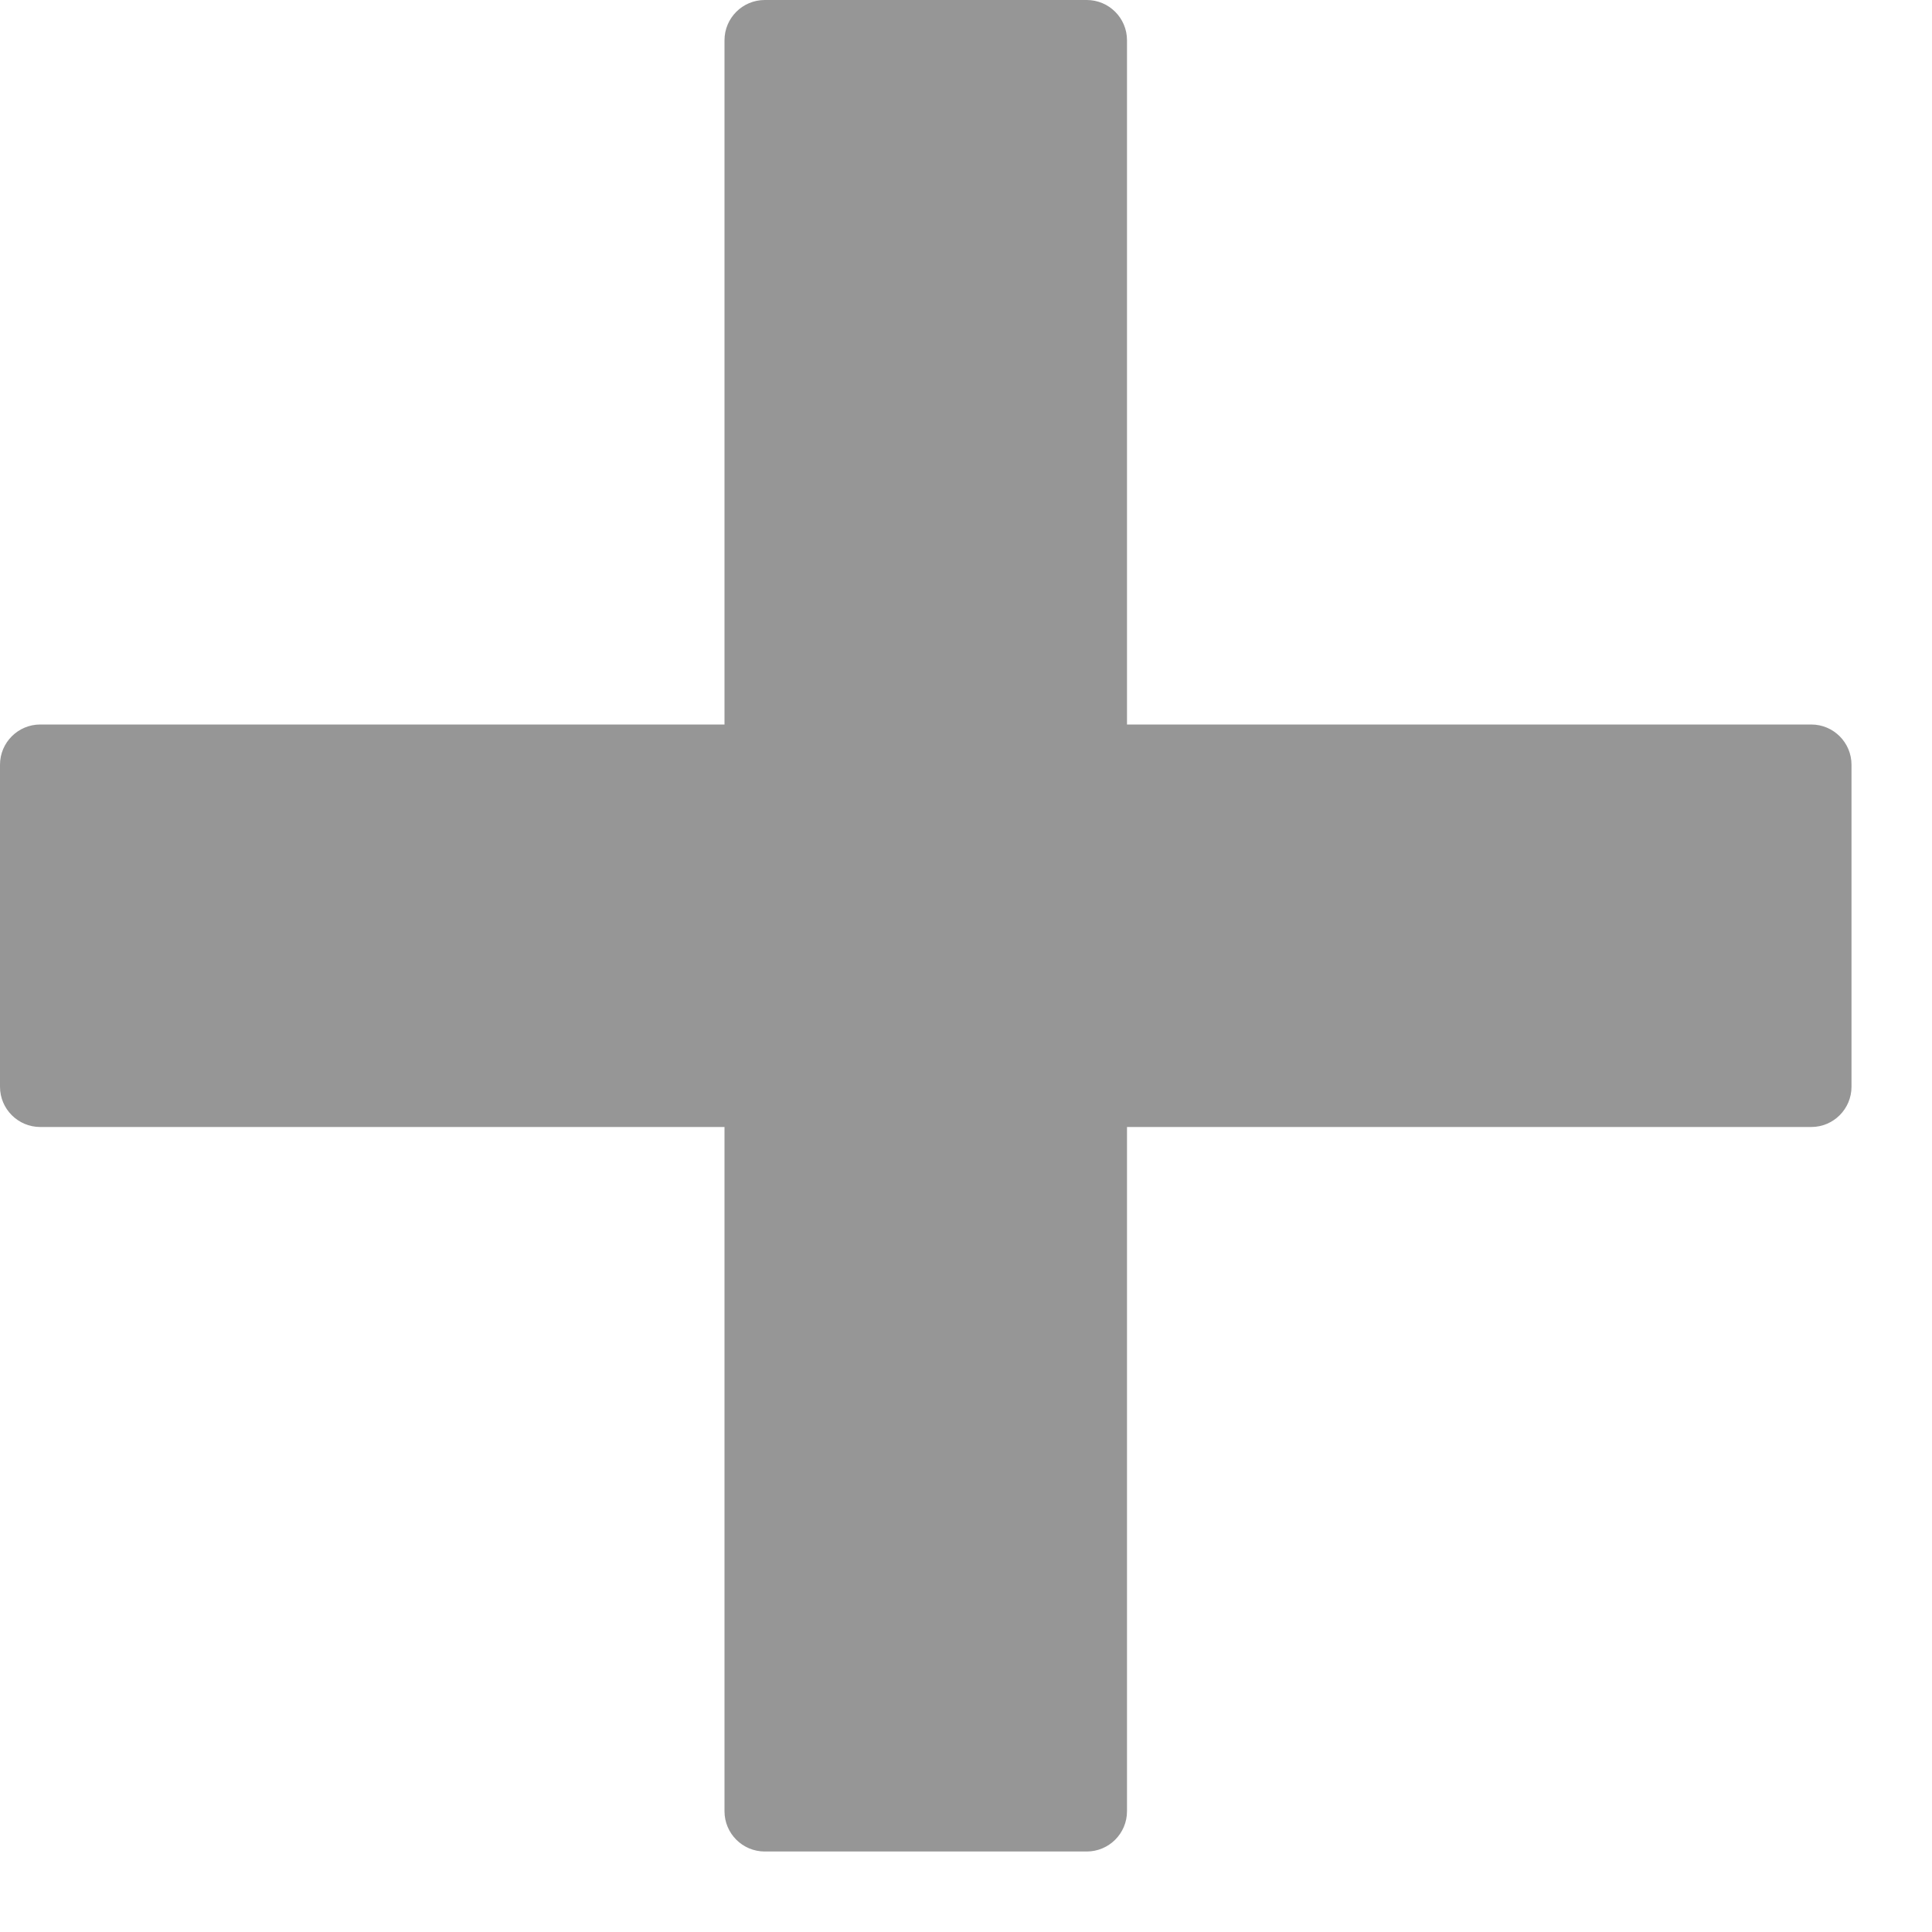
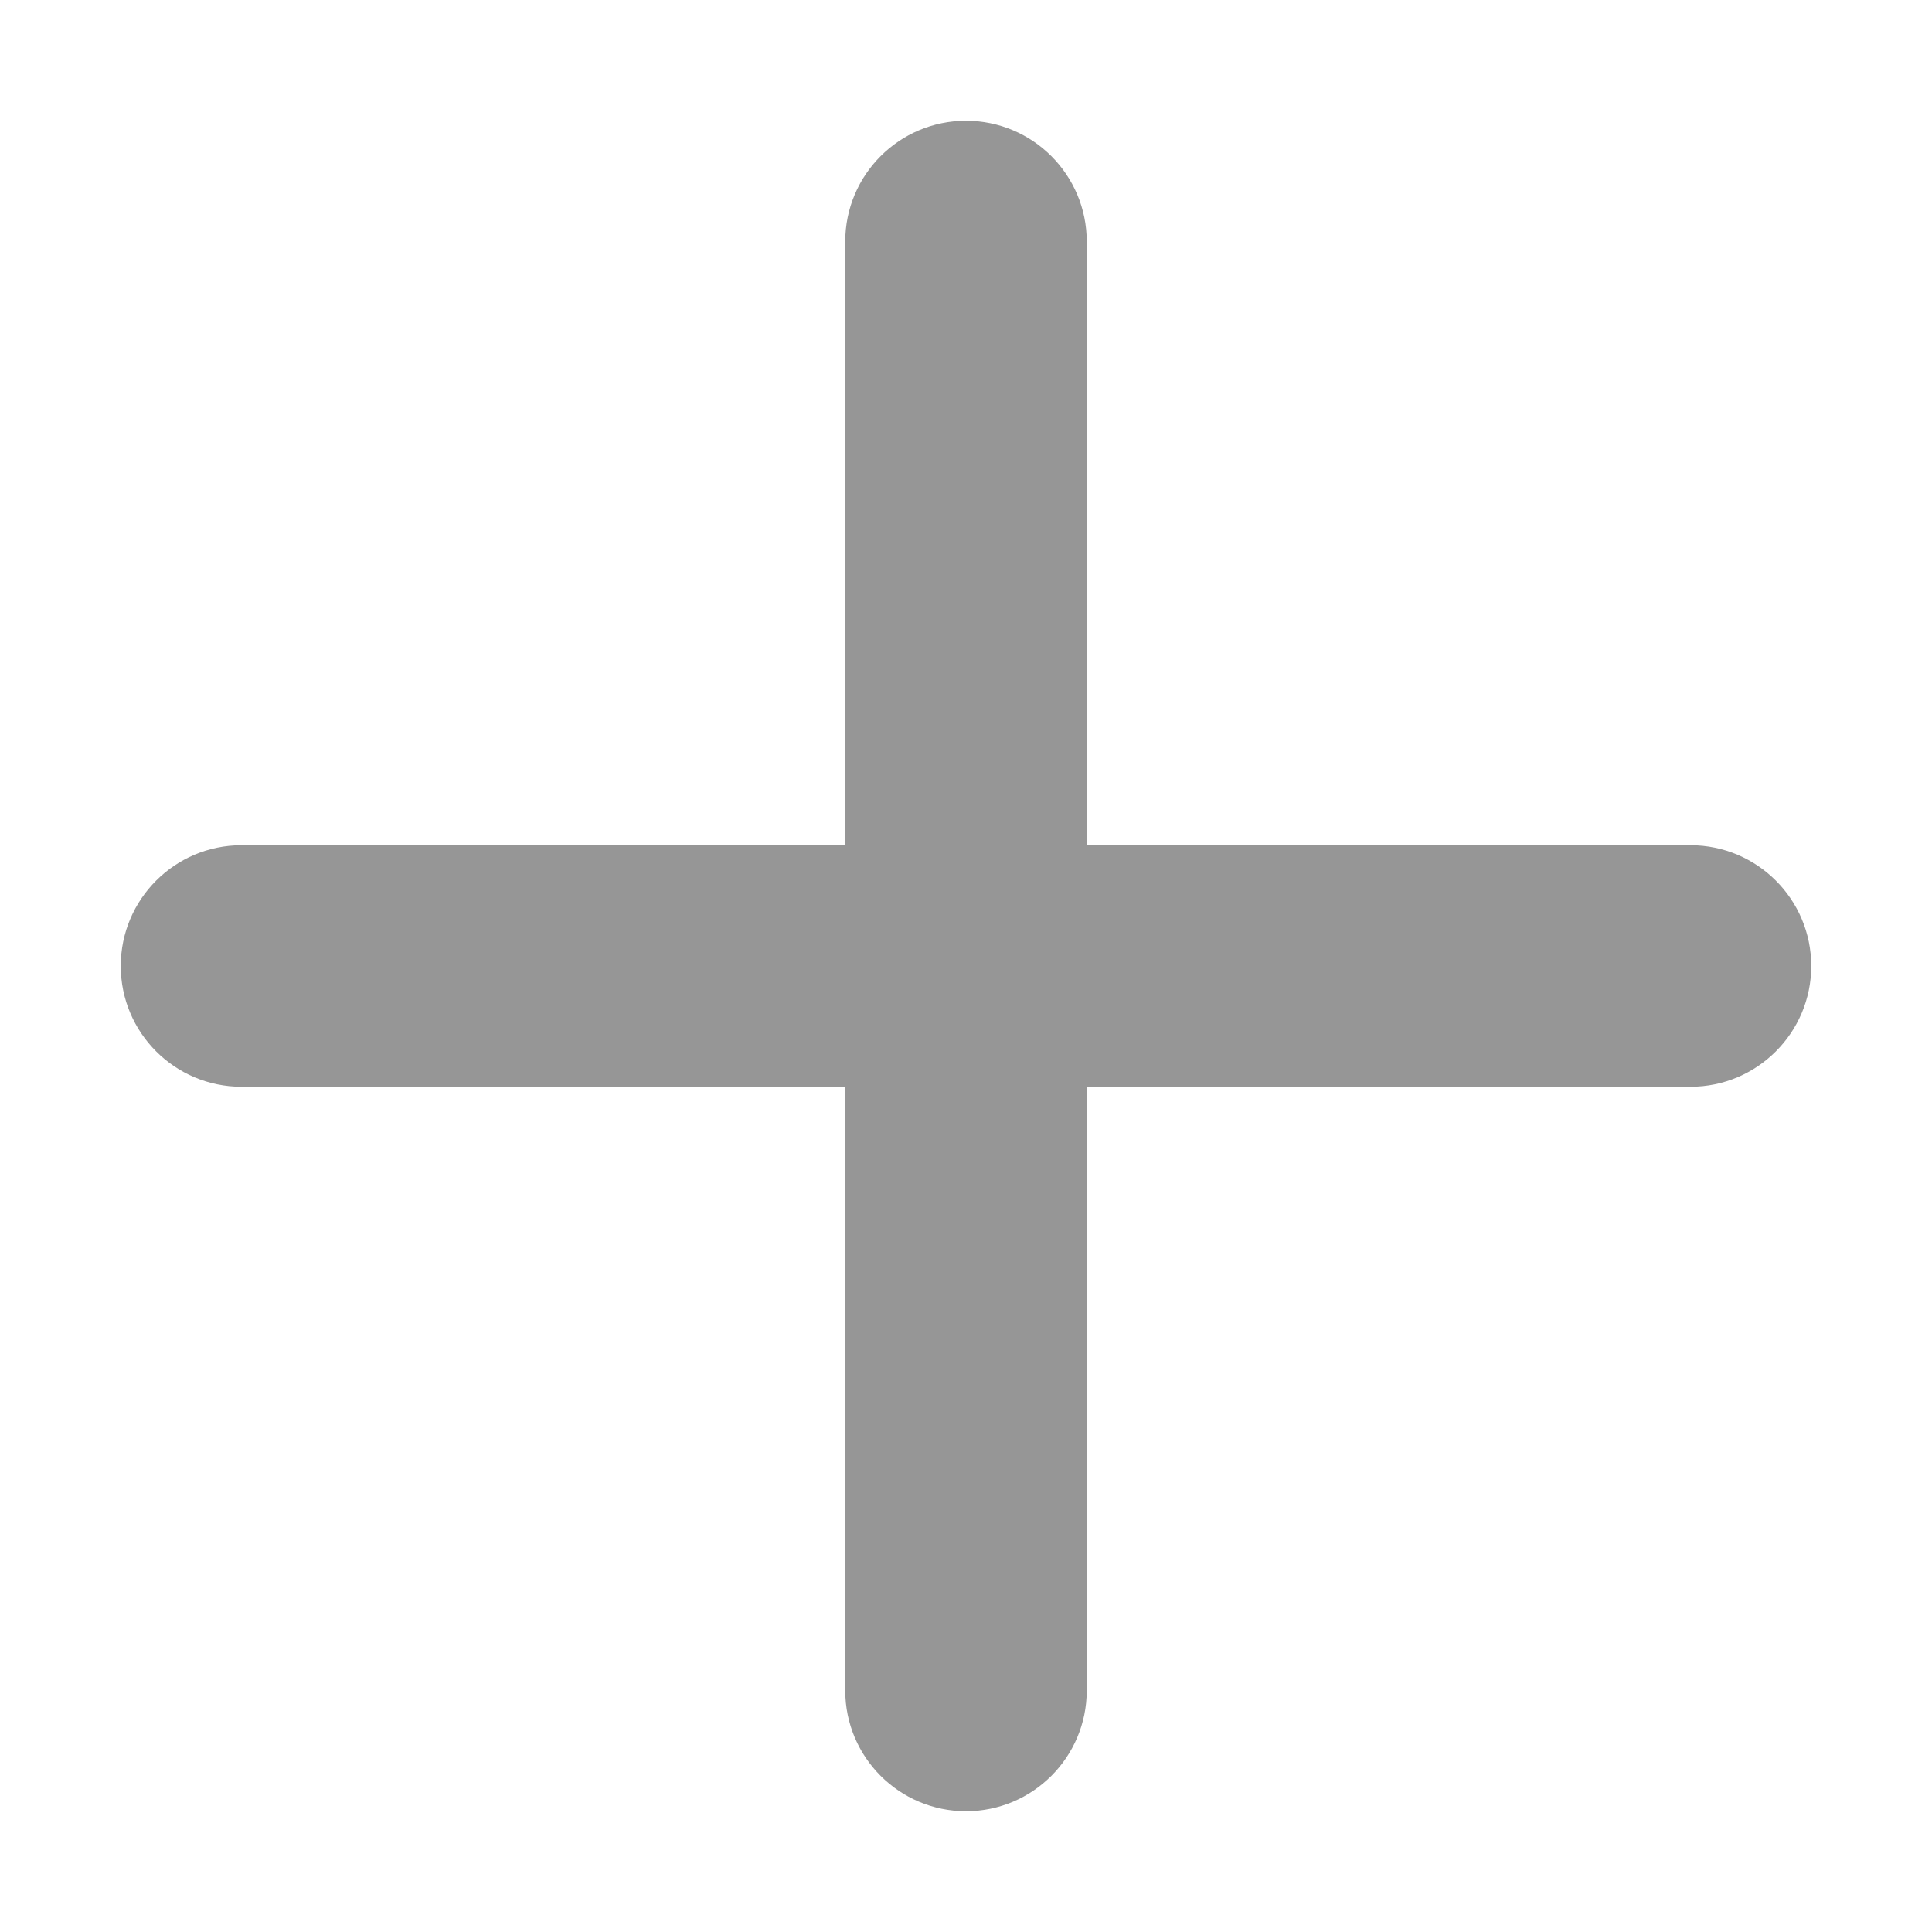
- <svg xmlns="http://www.w3.org/2000/svg" enable-background="new 0 0 24 24" height="24px" id="Layer_1" version="1.1" viewBox="0 0 24 24" width="24px" xml:space="preserve">
-   <path fill="rgb(150, 150, 150)" d="M22.5,14H14v8.5c0,0.276-0.224,0.5-0.5,0.5h-4C9.224,23,9,22.776,9,22.5V14H0.5  C0.224,14,0,13.776,0,13.5v-4C0,9.224,0.224,9,0.5,9H9V0.5C9,0.224,9.224,0,9.5,0h4C13.776,0,14,0.224,14,0.5V9h8.5  C22.776,9,23,9.224,23,9.5v4C23,13.776,22.776,14,22.5,14z" fill-rule="evenodd" />
+ <svg xmlns="http://www.w3.org/2000/svg" height="32px" id="Layer_1" style="enable-background:new 0 0 32 32;" version="1.1" viewBox="0 0 32 32" width="32px" xml:space="preserve">
+   <path fill="rgb(150, 150, 150)" d="M28,14H18V4c0-1.104-0.896-2-2-2s-2,0.896-2,2v10H4c-1.104,0-2,0.896-2,2s0.896,2,2,2h10v10c0,1.104,0.896,2,2,2  s2-0.896,2-2V18h10c1.104,0,2-0.896,2-2S29.104,14,28,14z" />
</svg>
